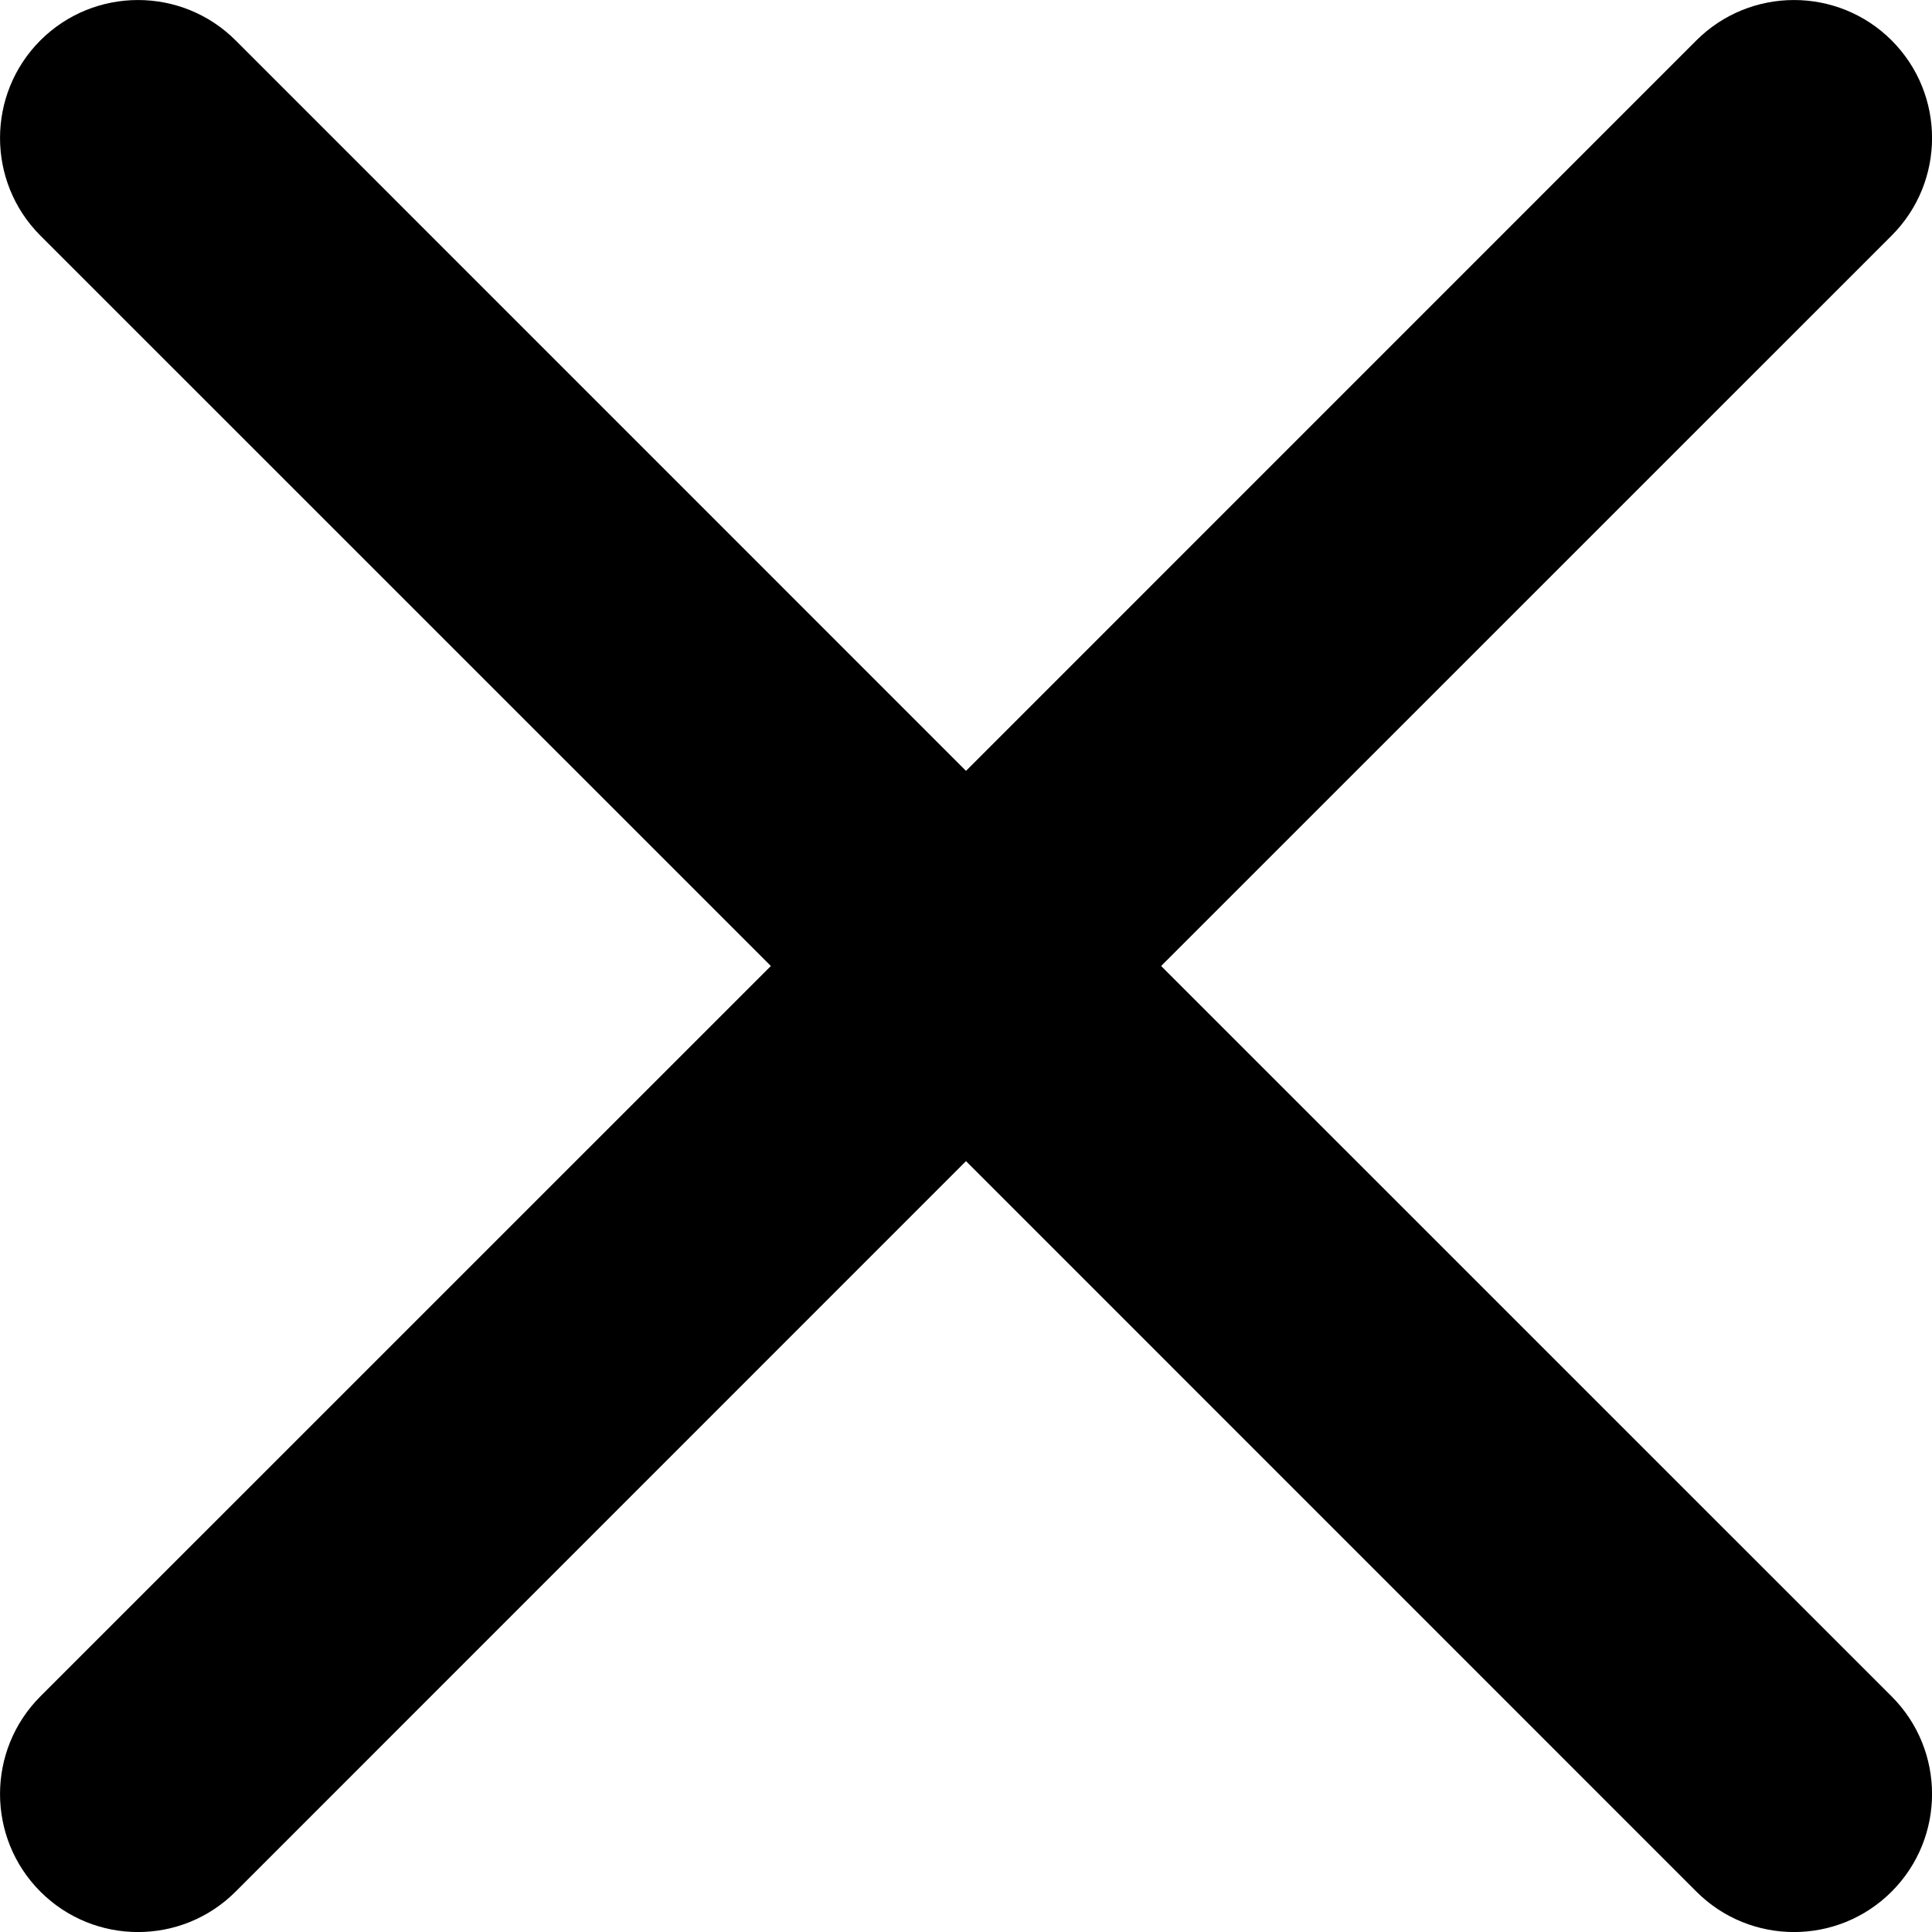
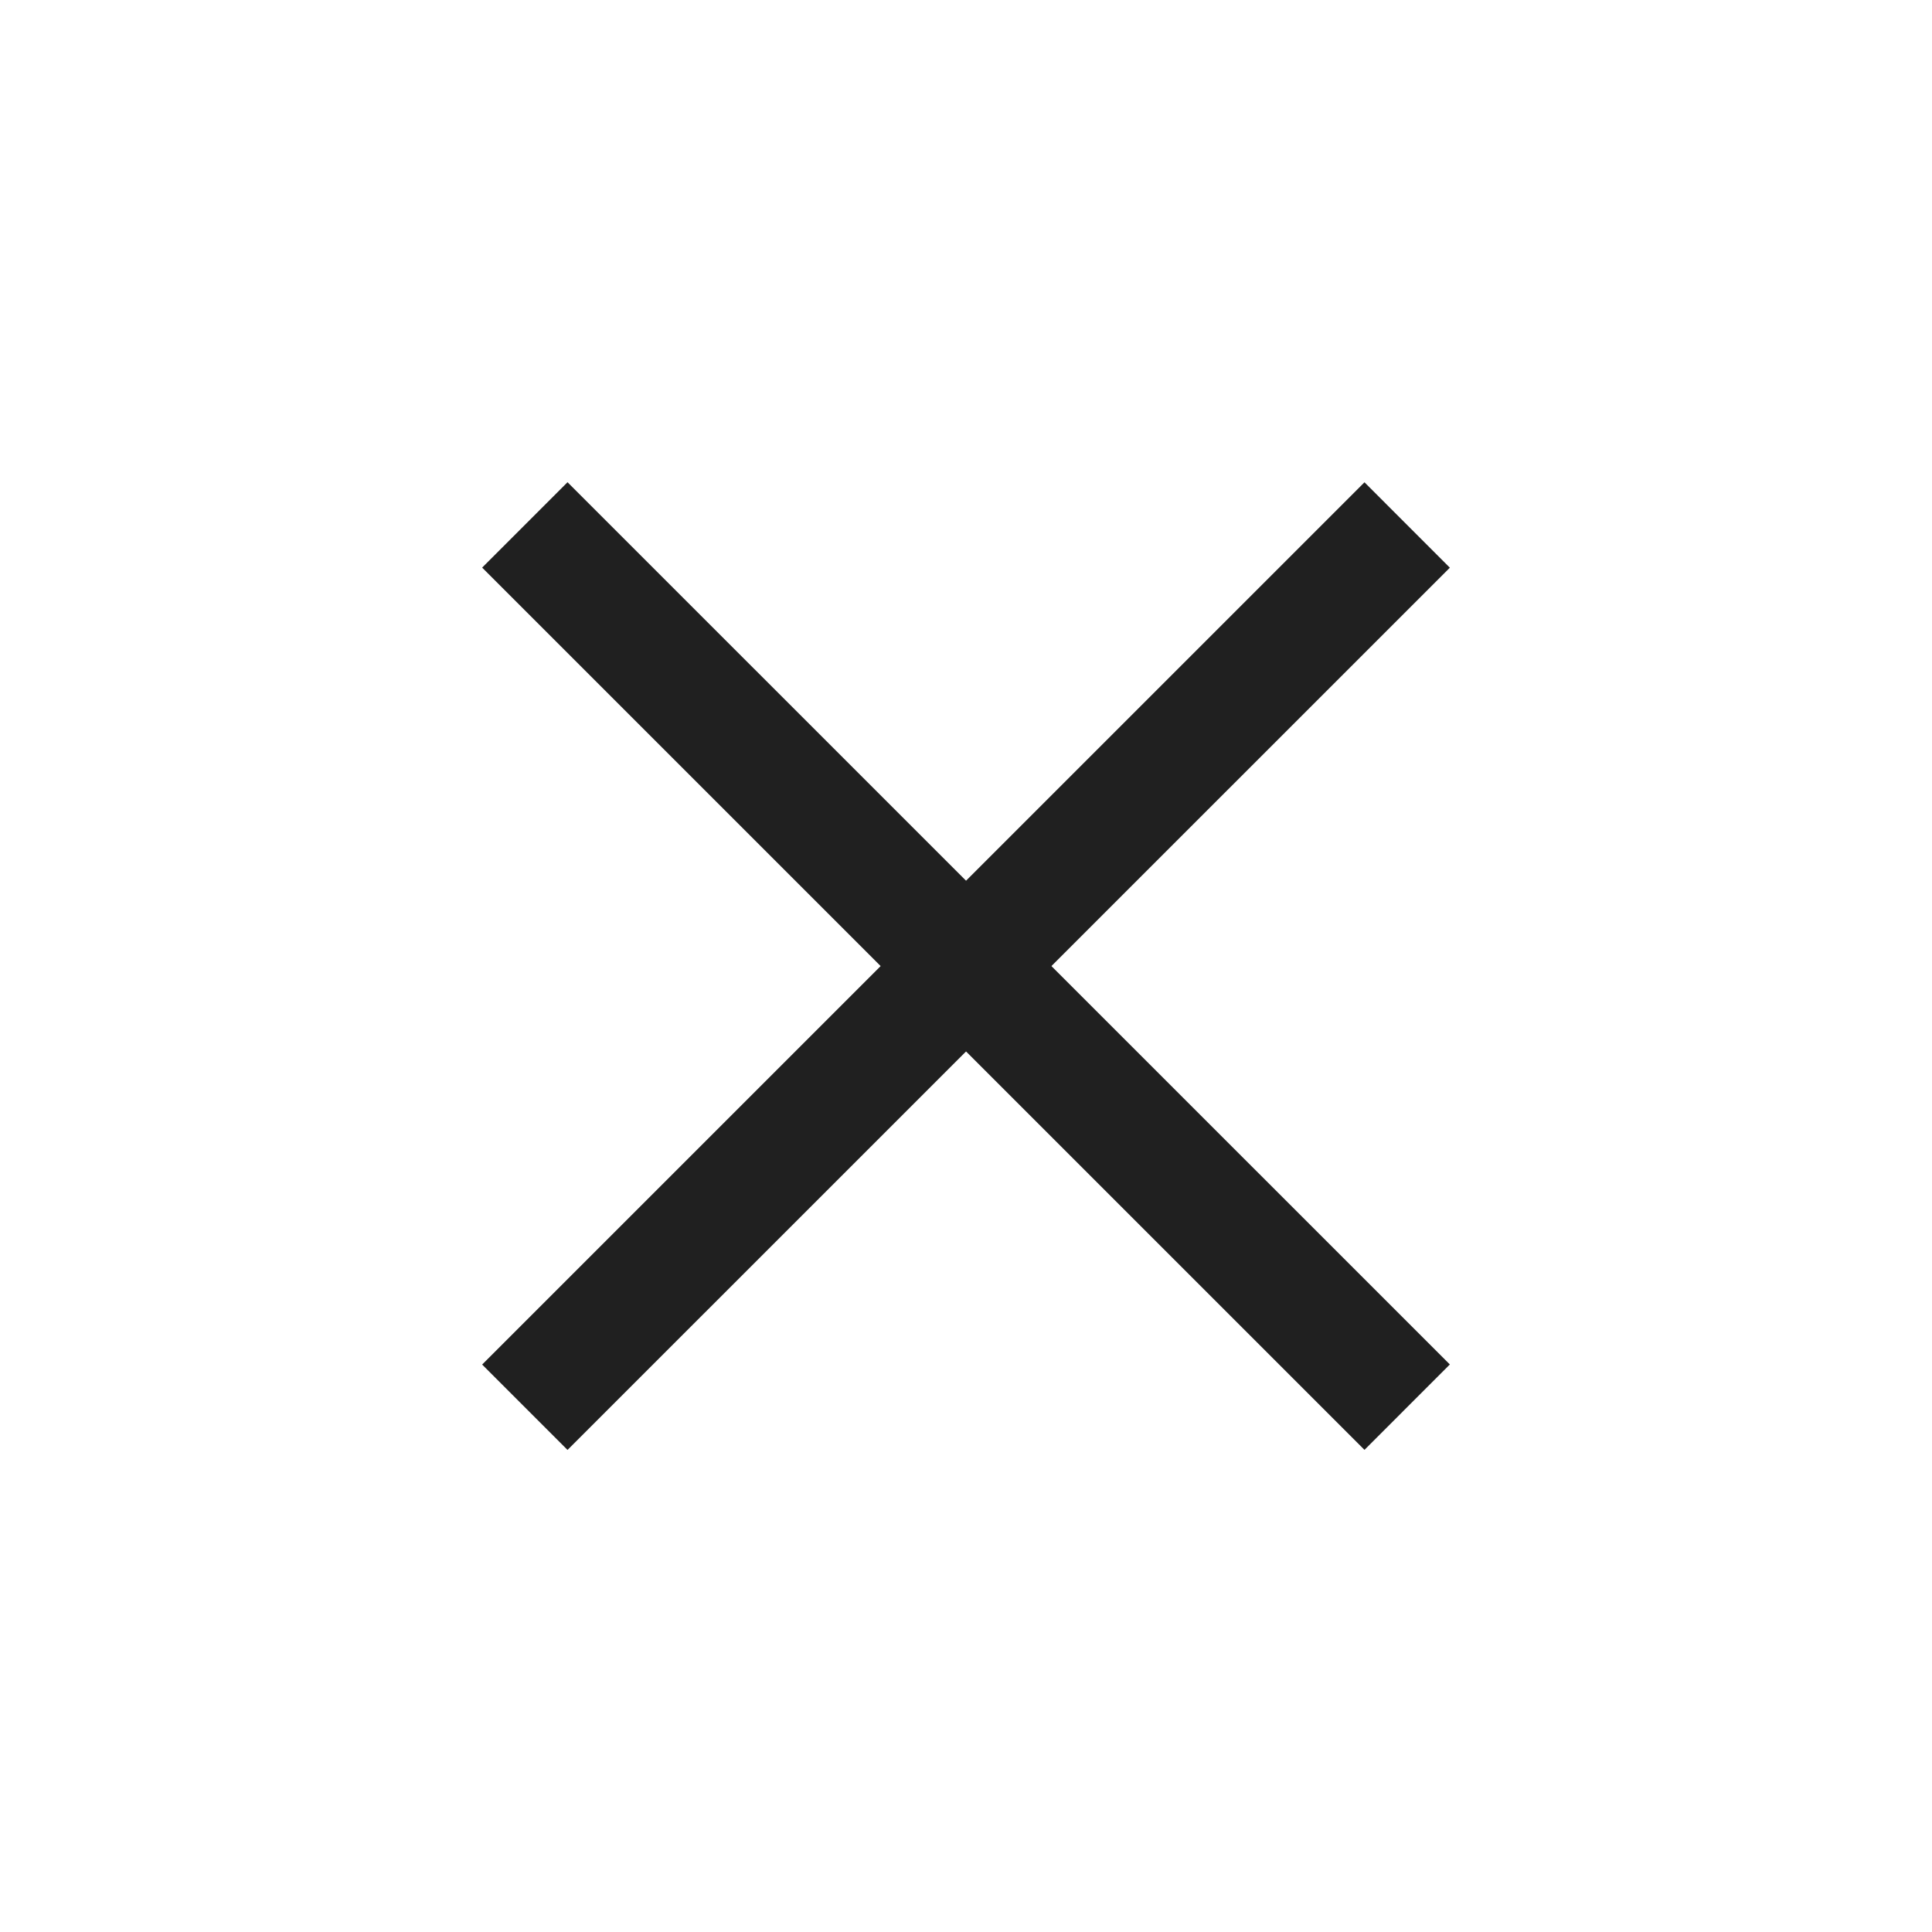
- <svg xmlns="http://www.w3.org/2000/svg" width="20" height="20" viewBox="0 0 20 20" fill="none">
-   <path fill-rule="evenodd" clip-rule="evenodd" d="M0.418 0.418C0.976 -0.139 1.881 -0.139 2.439 0.418L10 7.98L17.561 0.418C18.119 -0.139 19.024 -0.139 19.582 0.418C20.14 0.976 20.14 1.881 19.582 2.439L12.02 10L19.582 17.561C20.14 18.119 20.14 19.024 19.582 19.582C19.024 20.14 18.119 20.14 17.561 19.582L10 12.02L2.439 19.582C1.881 20.14 0.976 20.14 0.418 19.582C-0.139 19.024 -0.139 18.119 0.418 17.561L7.98 10L0.418 2.439C-0.139 1.881 -0.139 0.976 0.418 0.418Z" fill="black" />
+ <svg xmlns="http://www.w3.org/2000/svg" width="24" height="24" viewBox="0 0 24 24" fill="none">
+   <path d="M7.05 16.951L16.95 7.052" stroke="#202020" stroke-width="1.5" stroke-linecap="square" stroke-linejoin="round" />
+   <path d="M7.05 7.051L16.95 16.95" stroke="#202020" stroke-width="1.5" stroke-linecap="square" stroke-linejoin="round" />
</svg>
